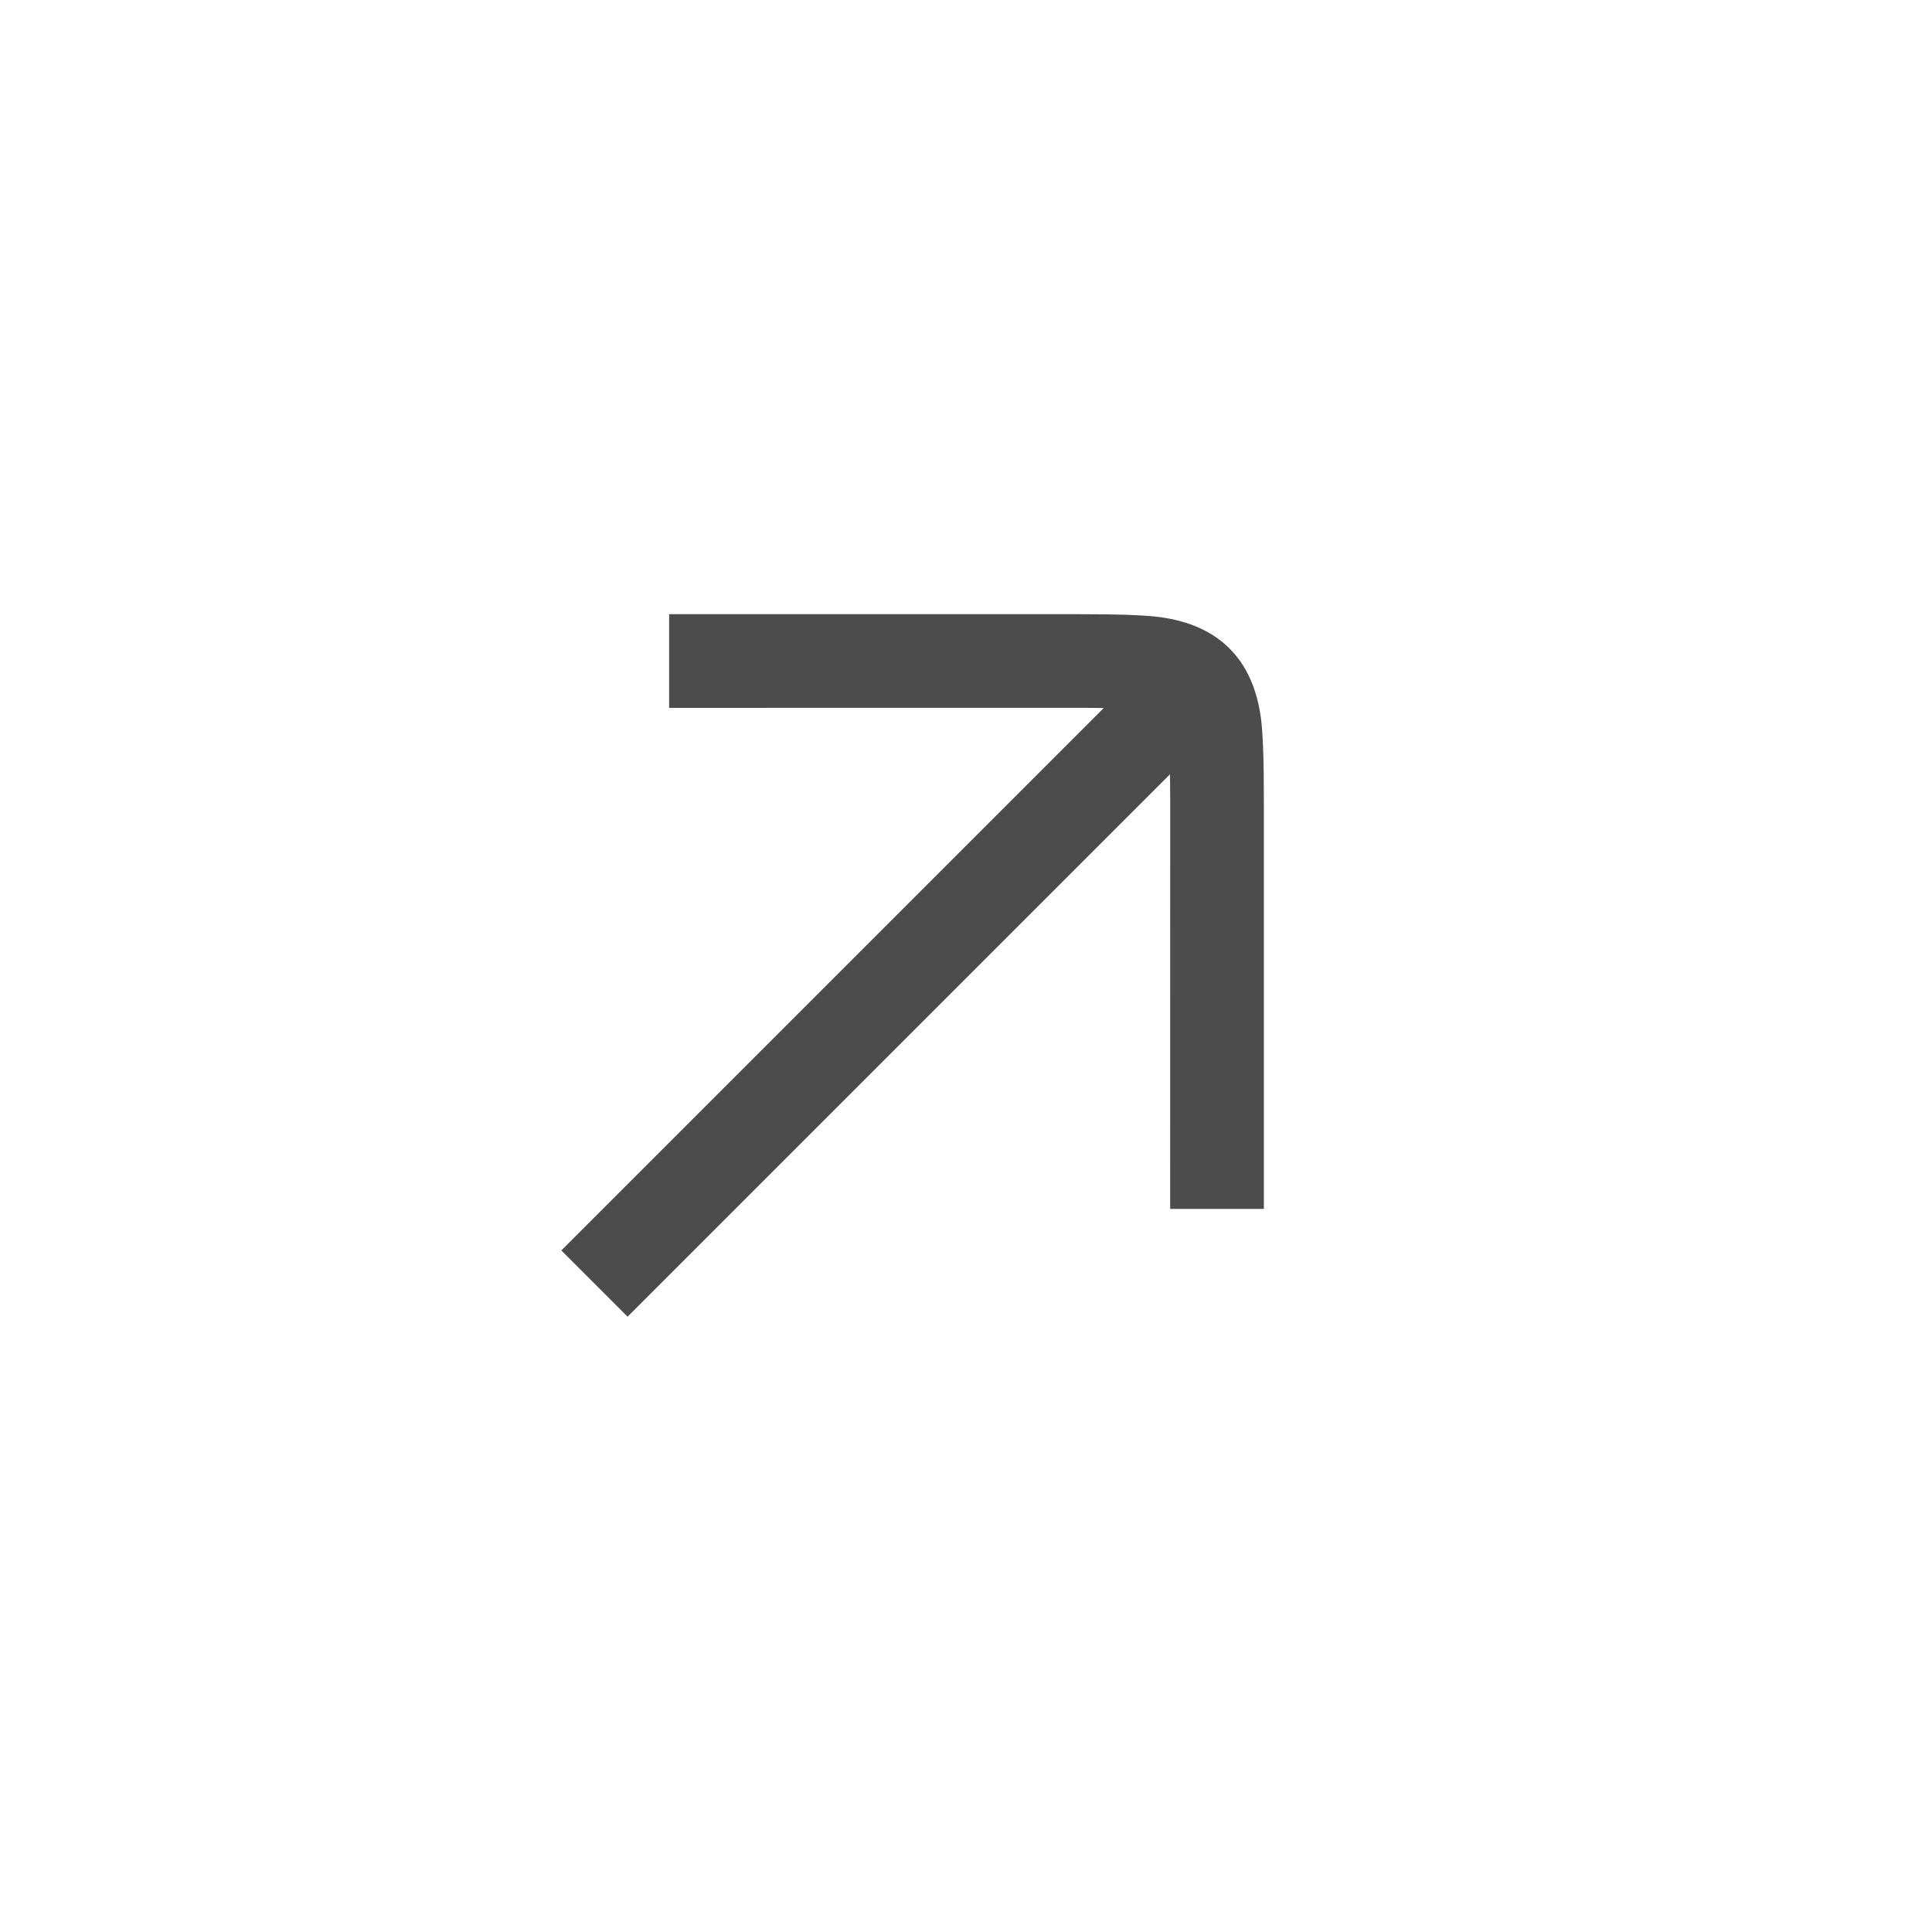
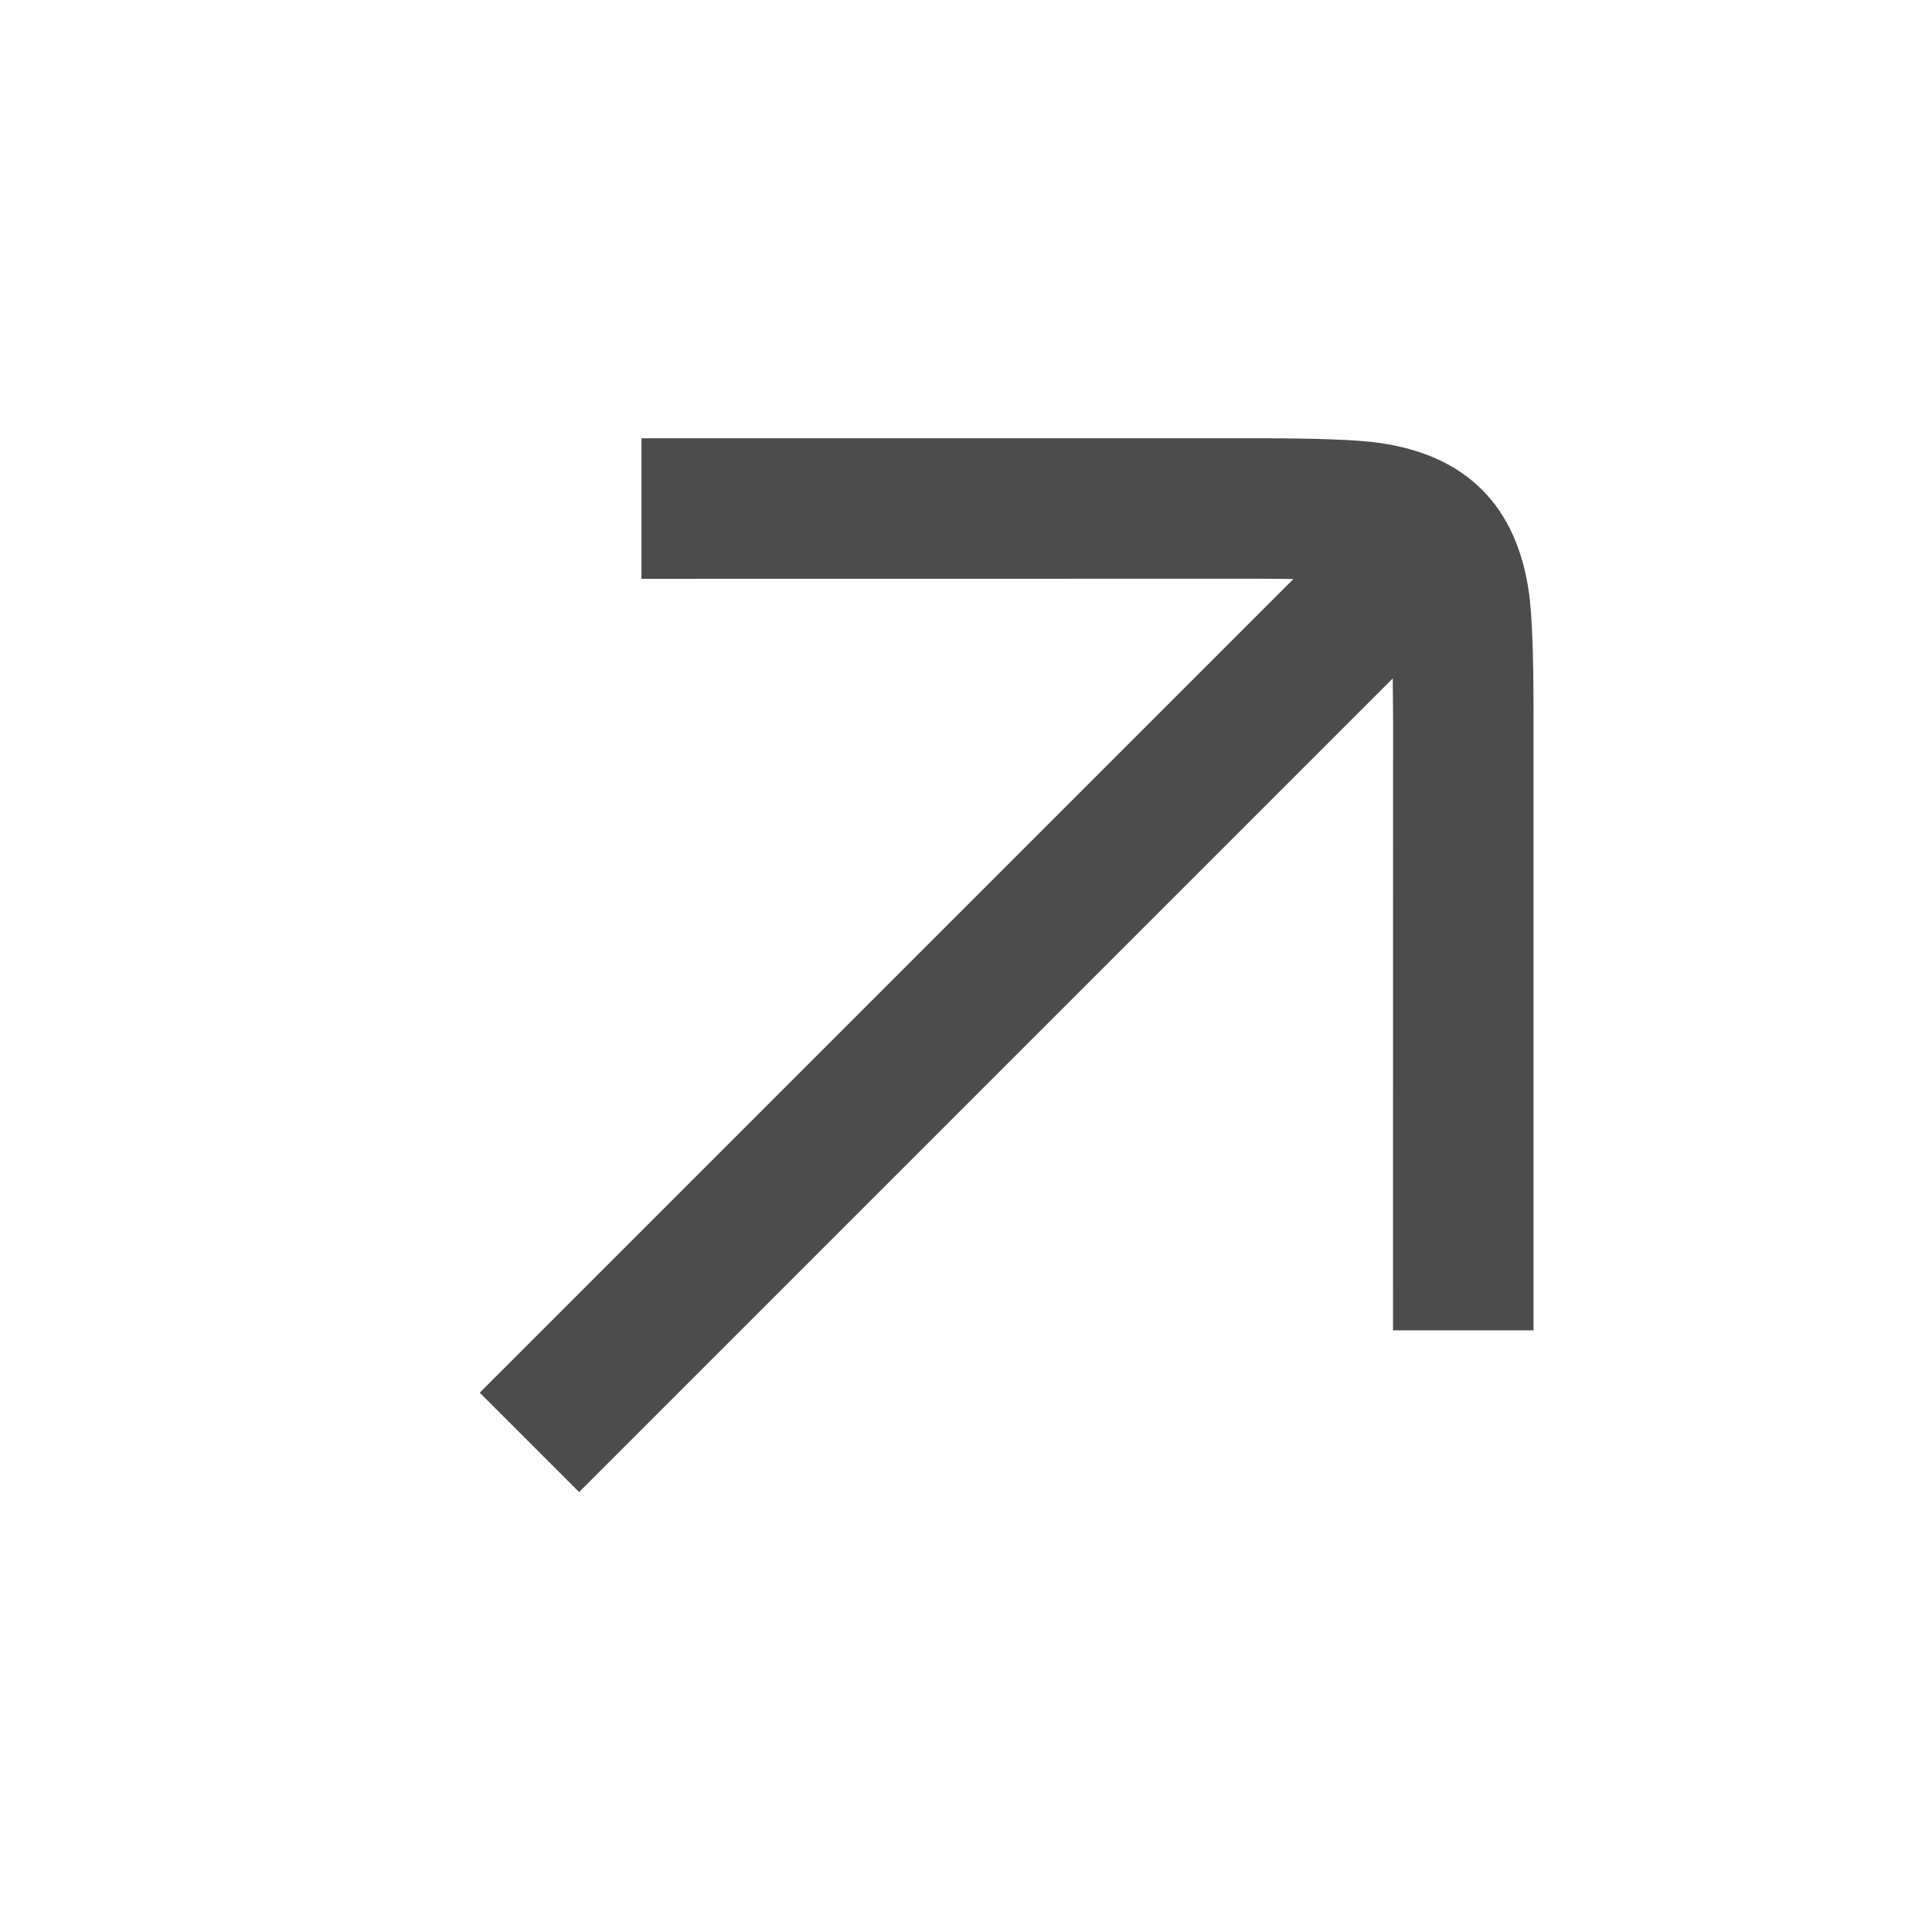
- <svg xmlns="http://www.w3.org/2000/svg" width="24" height="24" viewBox="0 0 24 24">
+ <svg xmlns="http://www.w3.org/2000/svg" width="16" height="16" viewBox="3 4 16 16">
  <path fill="#000" fill-opacity="0.7" transform="matrix(0.707107 -0.707107 0.707107 0.707107 3.69061 12.2512)" d="M6.536 10.448L10.111 6.873L10.128 6.856Q10.656 6.329 10.823 6.109Q11.157 5.669 11.157 5.224Q11.157 4.779 10.823 4.339Q10.656 4.119 10.128 3.592L10.111 3.575L6.536 0L5.713 0.823L9.289 4.398L9.306 4.415Q9.428 4.537 9.529 4.642L0 4.642L0 5.806L9.529 5.806Q9.428 5.91 9.306 6.033L9.289 6.05L5.713 9.625L6.536 10.448Z" fill-rule="evenodd" />
</svg>
